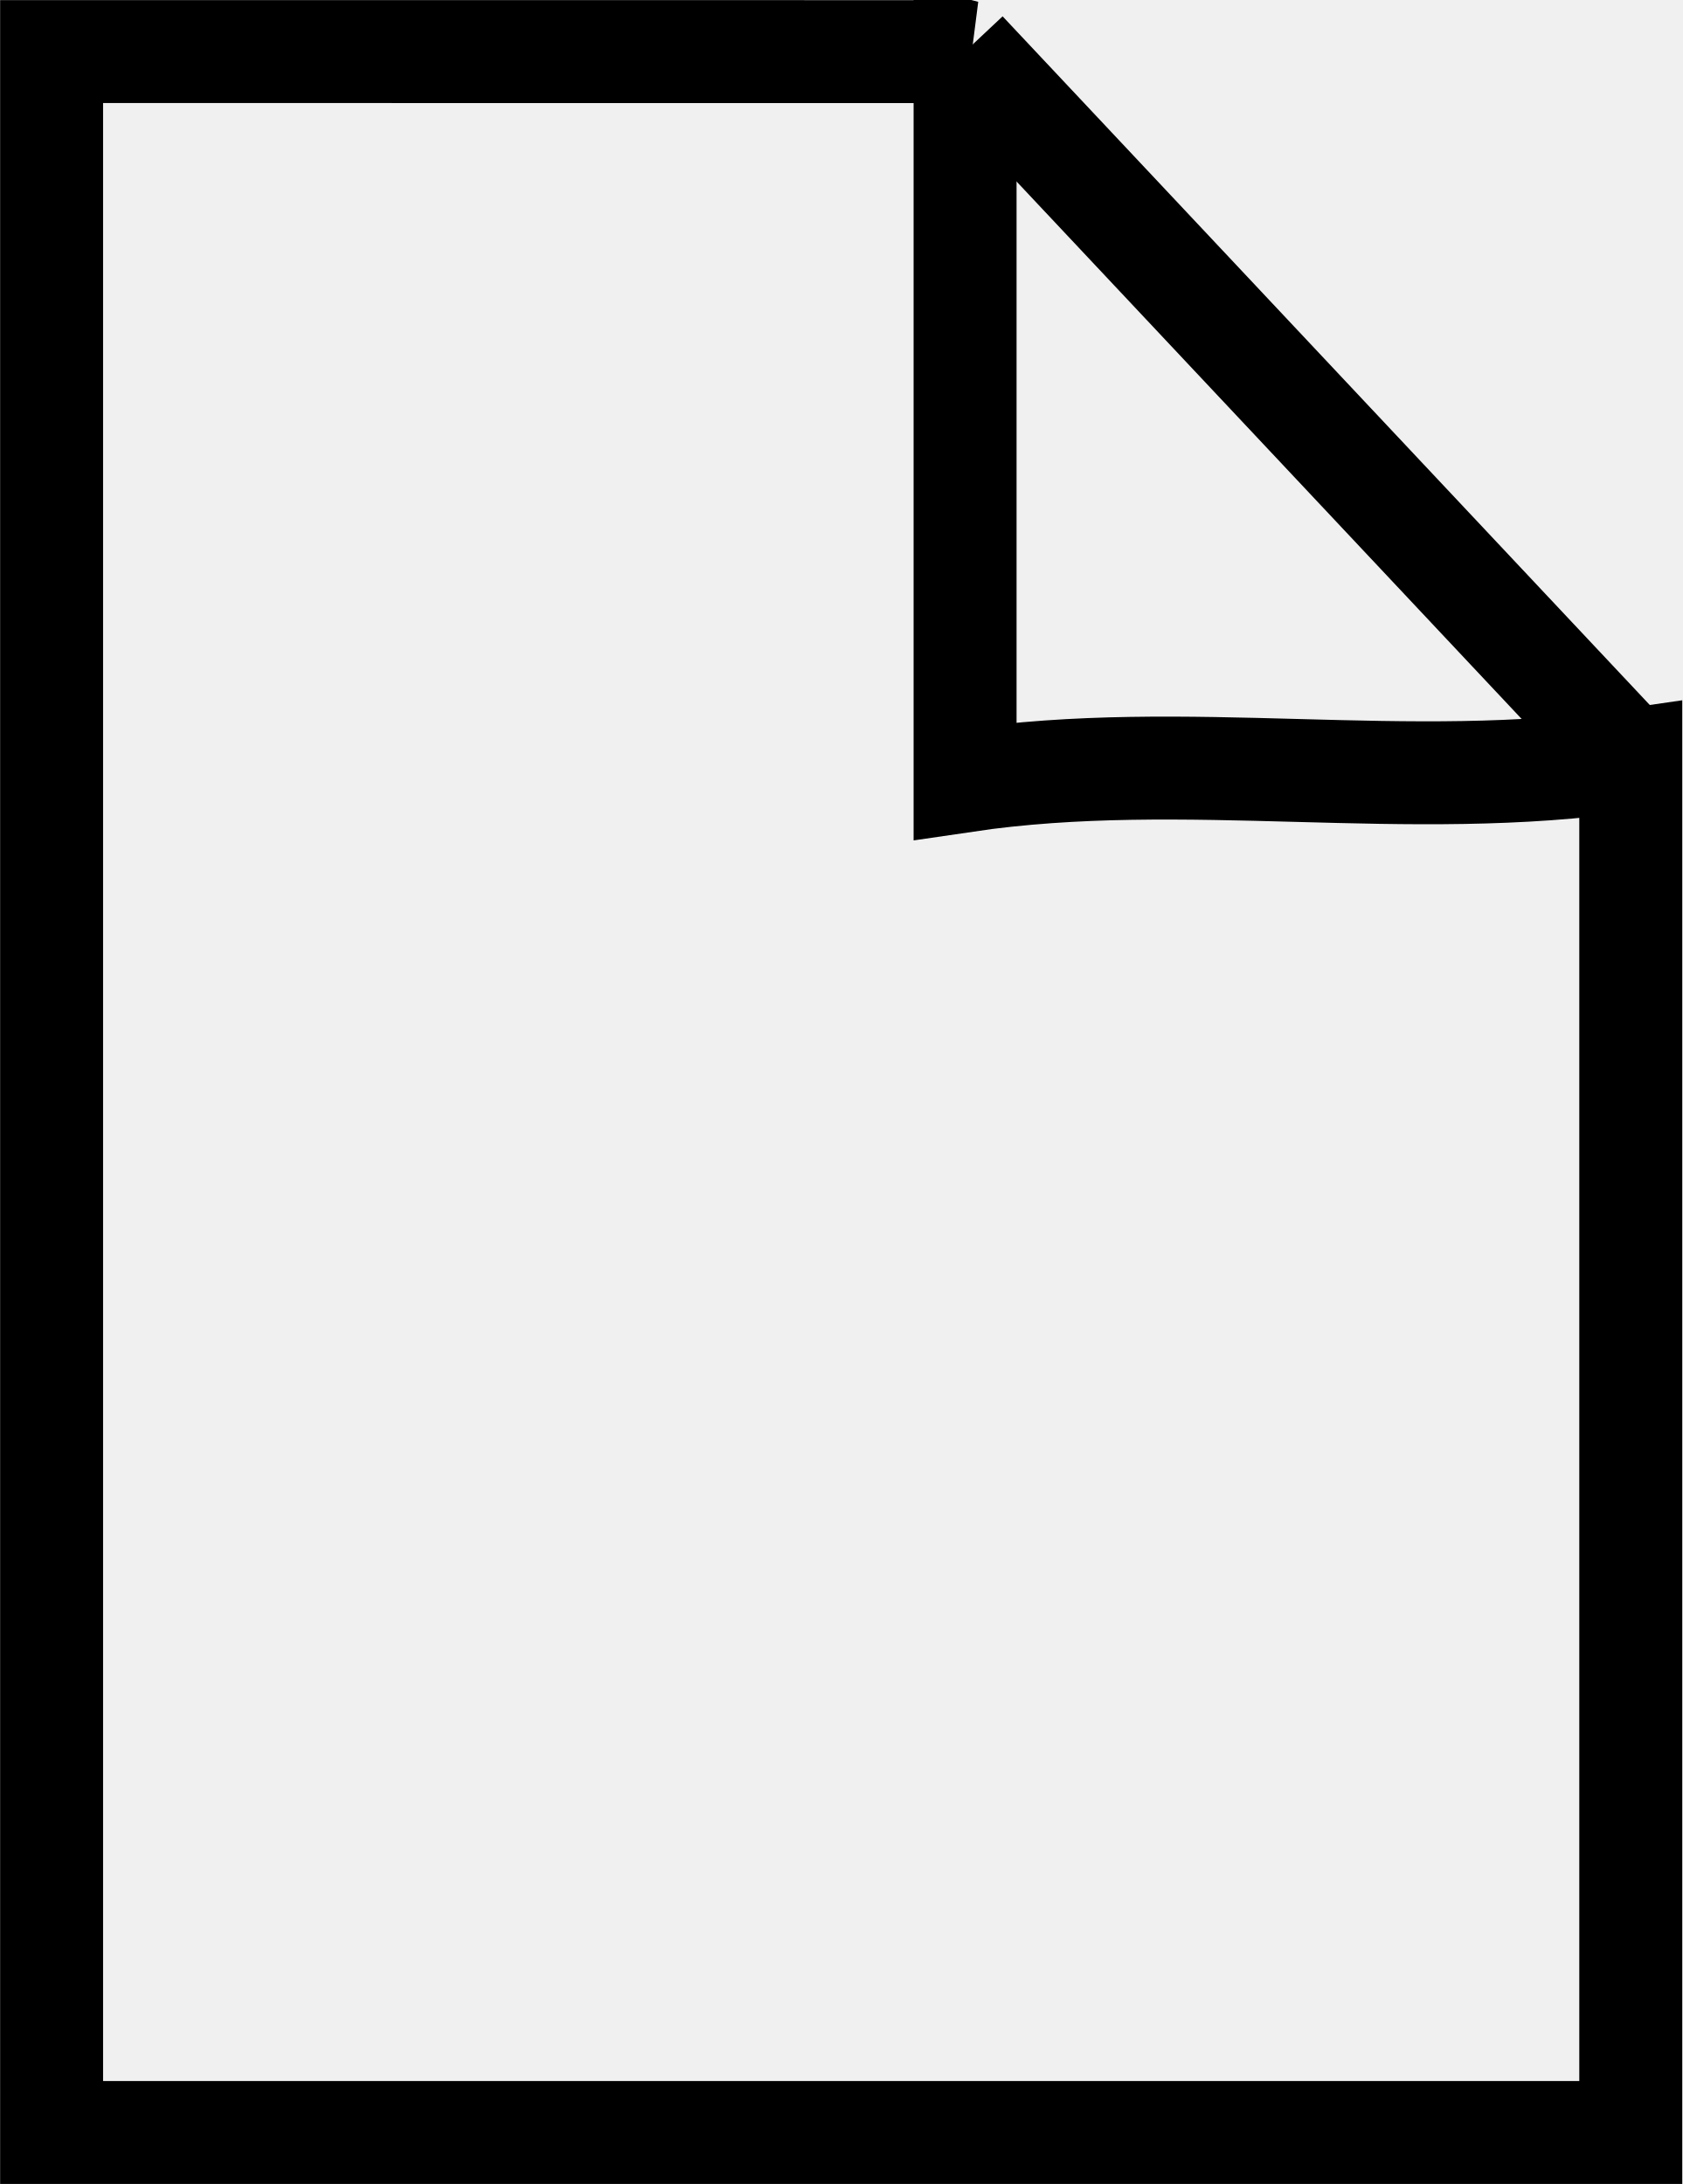
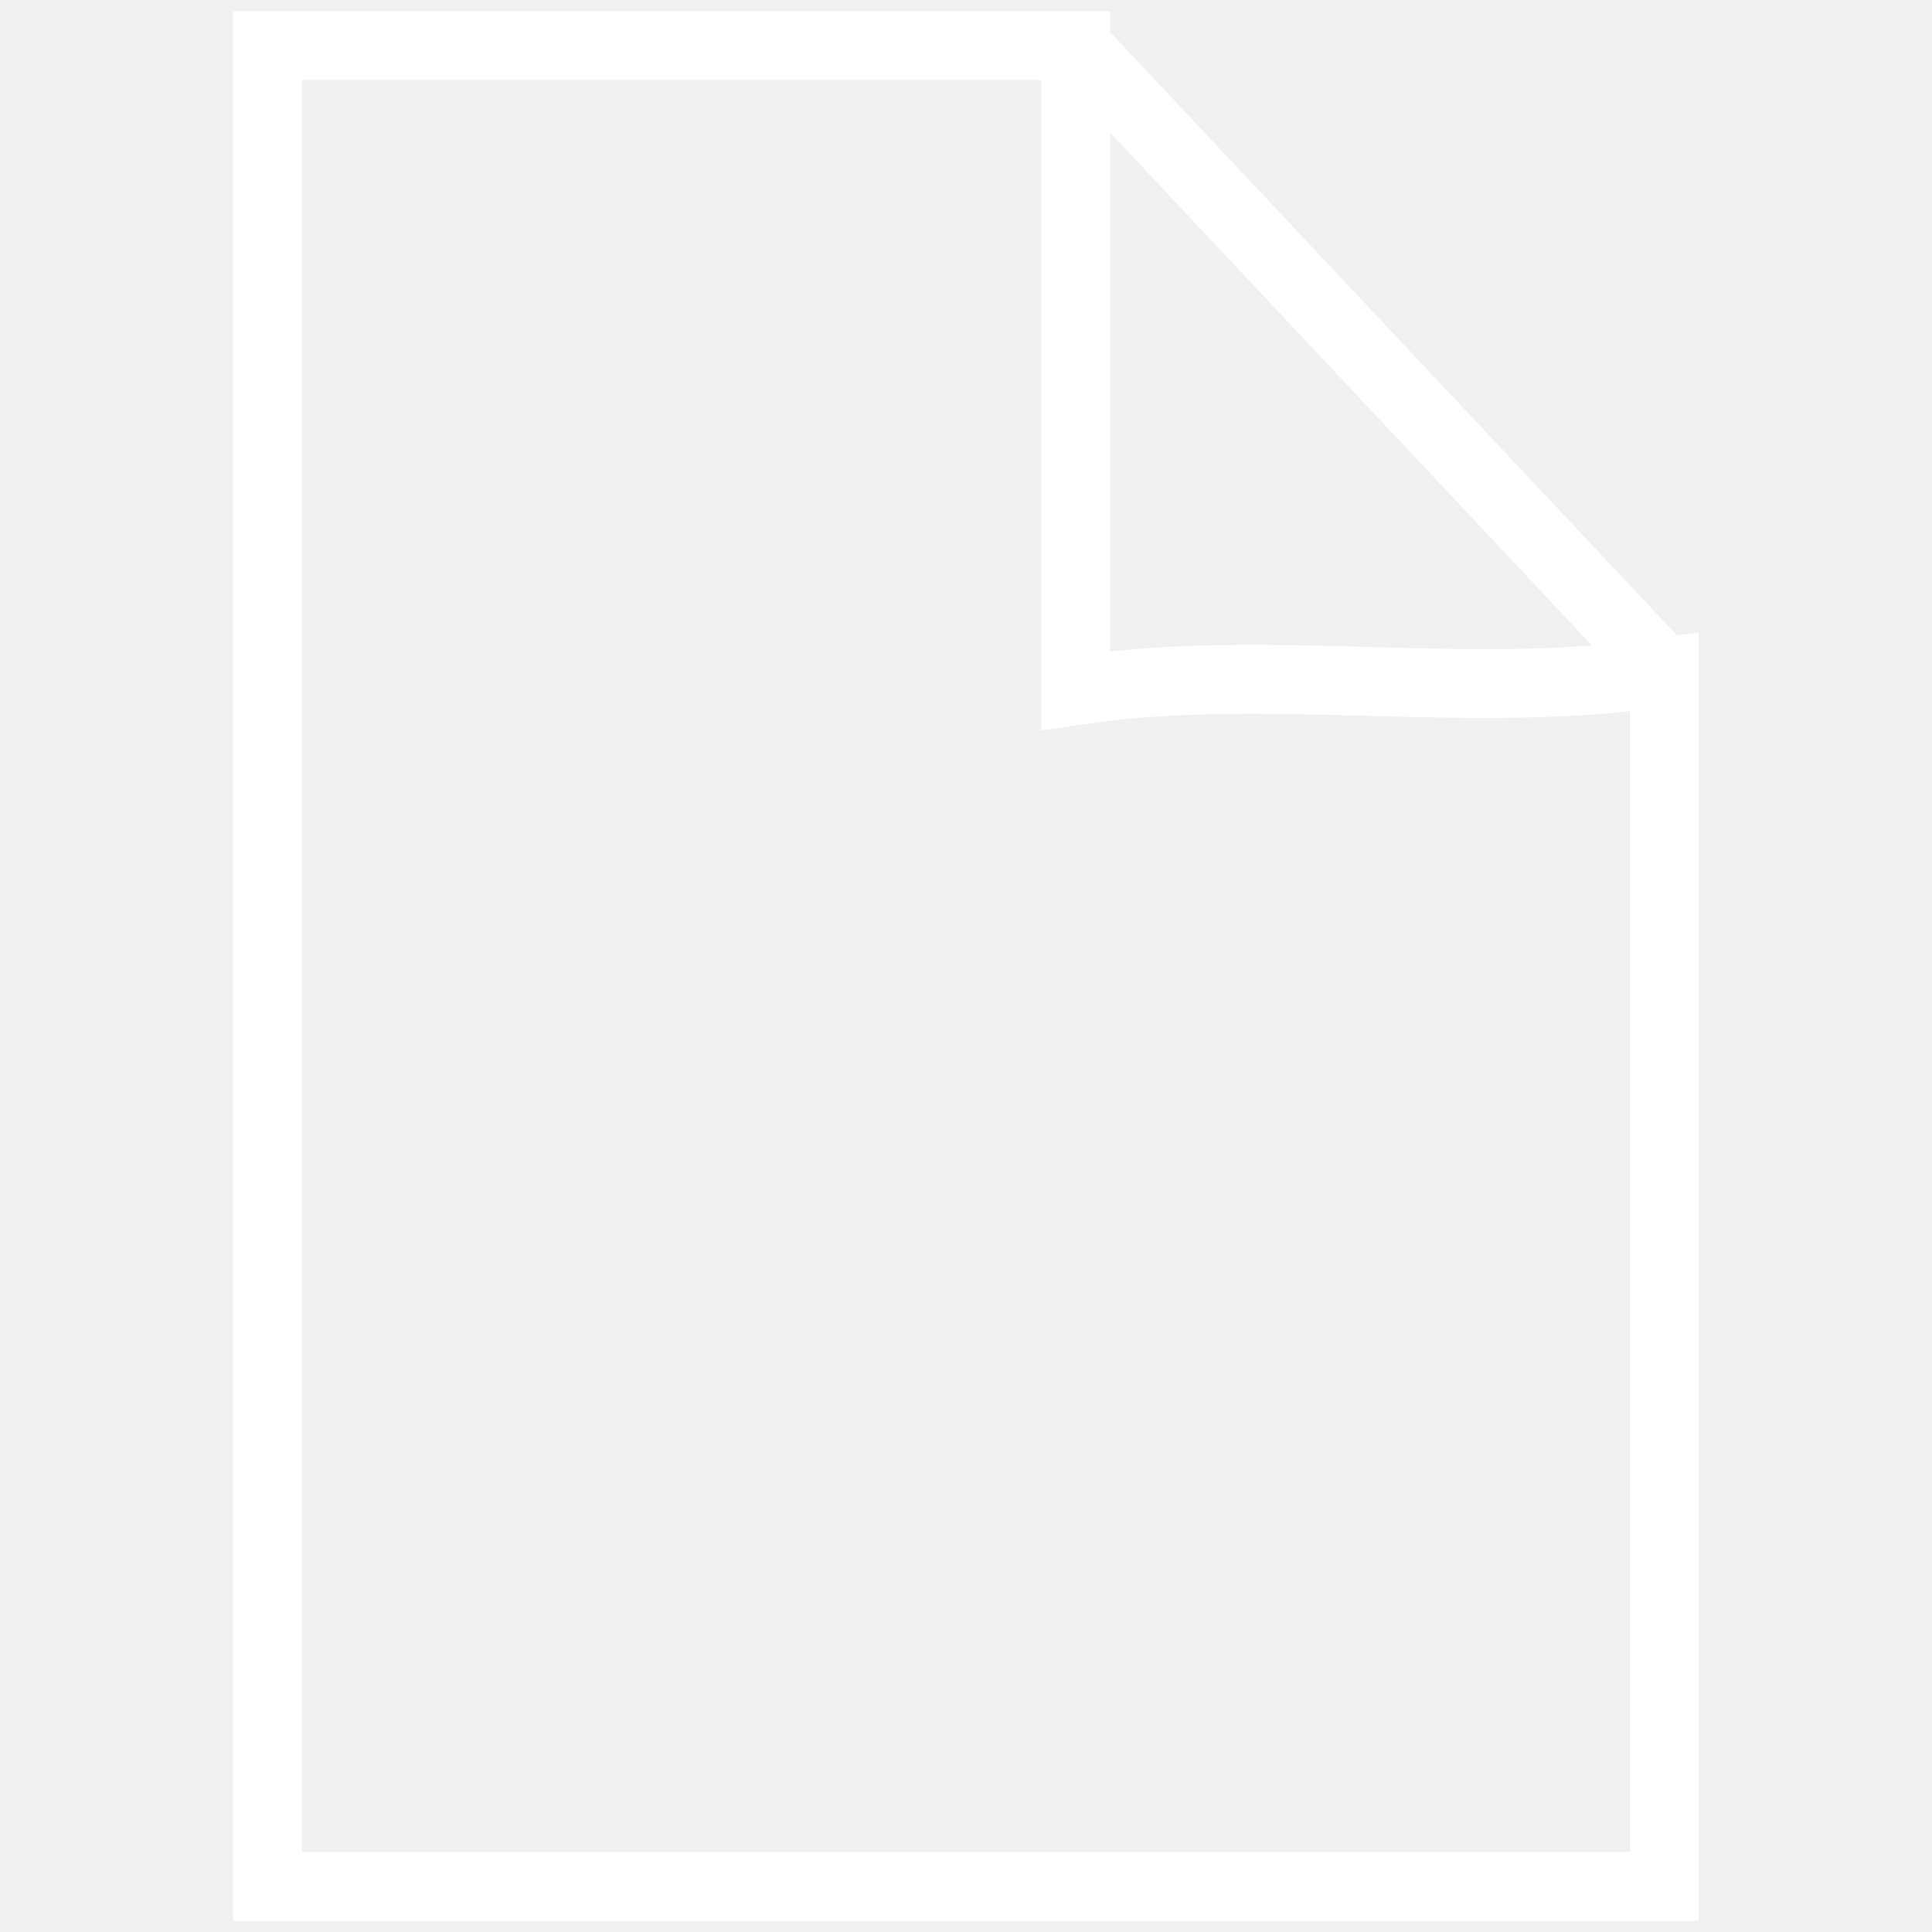
- <svg xmlns="http://www.w3.org/2000/svg" id="svg937" version="1.1" viewBox="0 0 10.801 14.026" height="14.026mm" width="10.801mm">
-   <defs id="defs931" />
-   <g transform="translate(-10.47472,-13.39777)" id="layer1">
-     <path style="fill:none;stroke:#000000;stroke-width:0.661;stroke-opacity:1" d="m 16.671,13.729 v 4.683 c 1.42,-0.21 2.84,0.078 4.274,-0.134 v 8.815 h -10.139 v -13.364 c 1.952,2.7e-4 3.907,2.7e-4 5.866,2.7e-4 z" id="path62" />
-     <line style="fill:none;stroke:#000000;stroke-width:0.661;stroke-opacity:1" x1="20.945" y1="18.278" x2="16.671" y2="13.729" id="line64" />
-   </g>
+ <svg xmlns="http://www.w3.org/2000/svg" viewBox="0 0 10.801 14.026" height="50" width="50">
+   <path style="fill:none;stroke:#fff;stroke-width:.5" d="M16.671 13.729v4.682c1.42-.21 2.84.079 4.274-.133v8.815h-10.14V13.729h5.866zM20.945 18.278l-4.274-4.549" transform="translate(-10.475 -13.398)" />
</svg>
